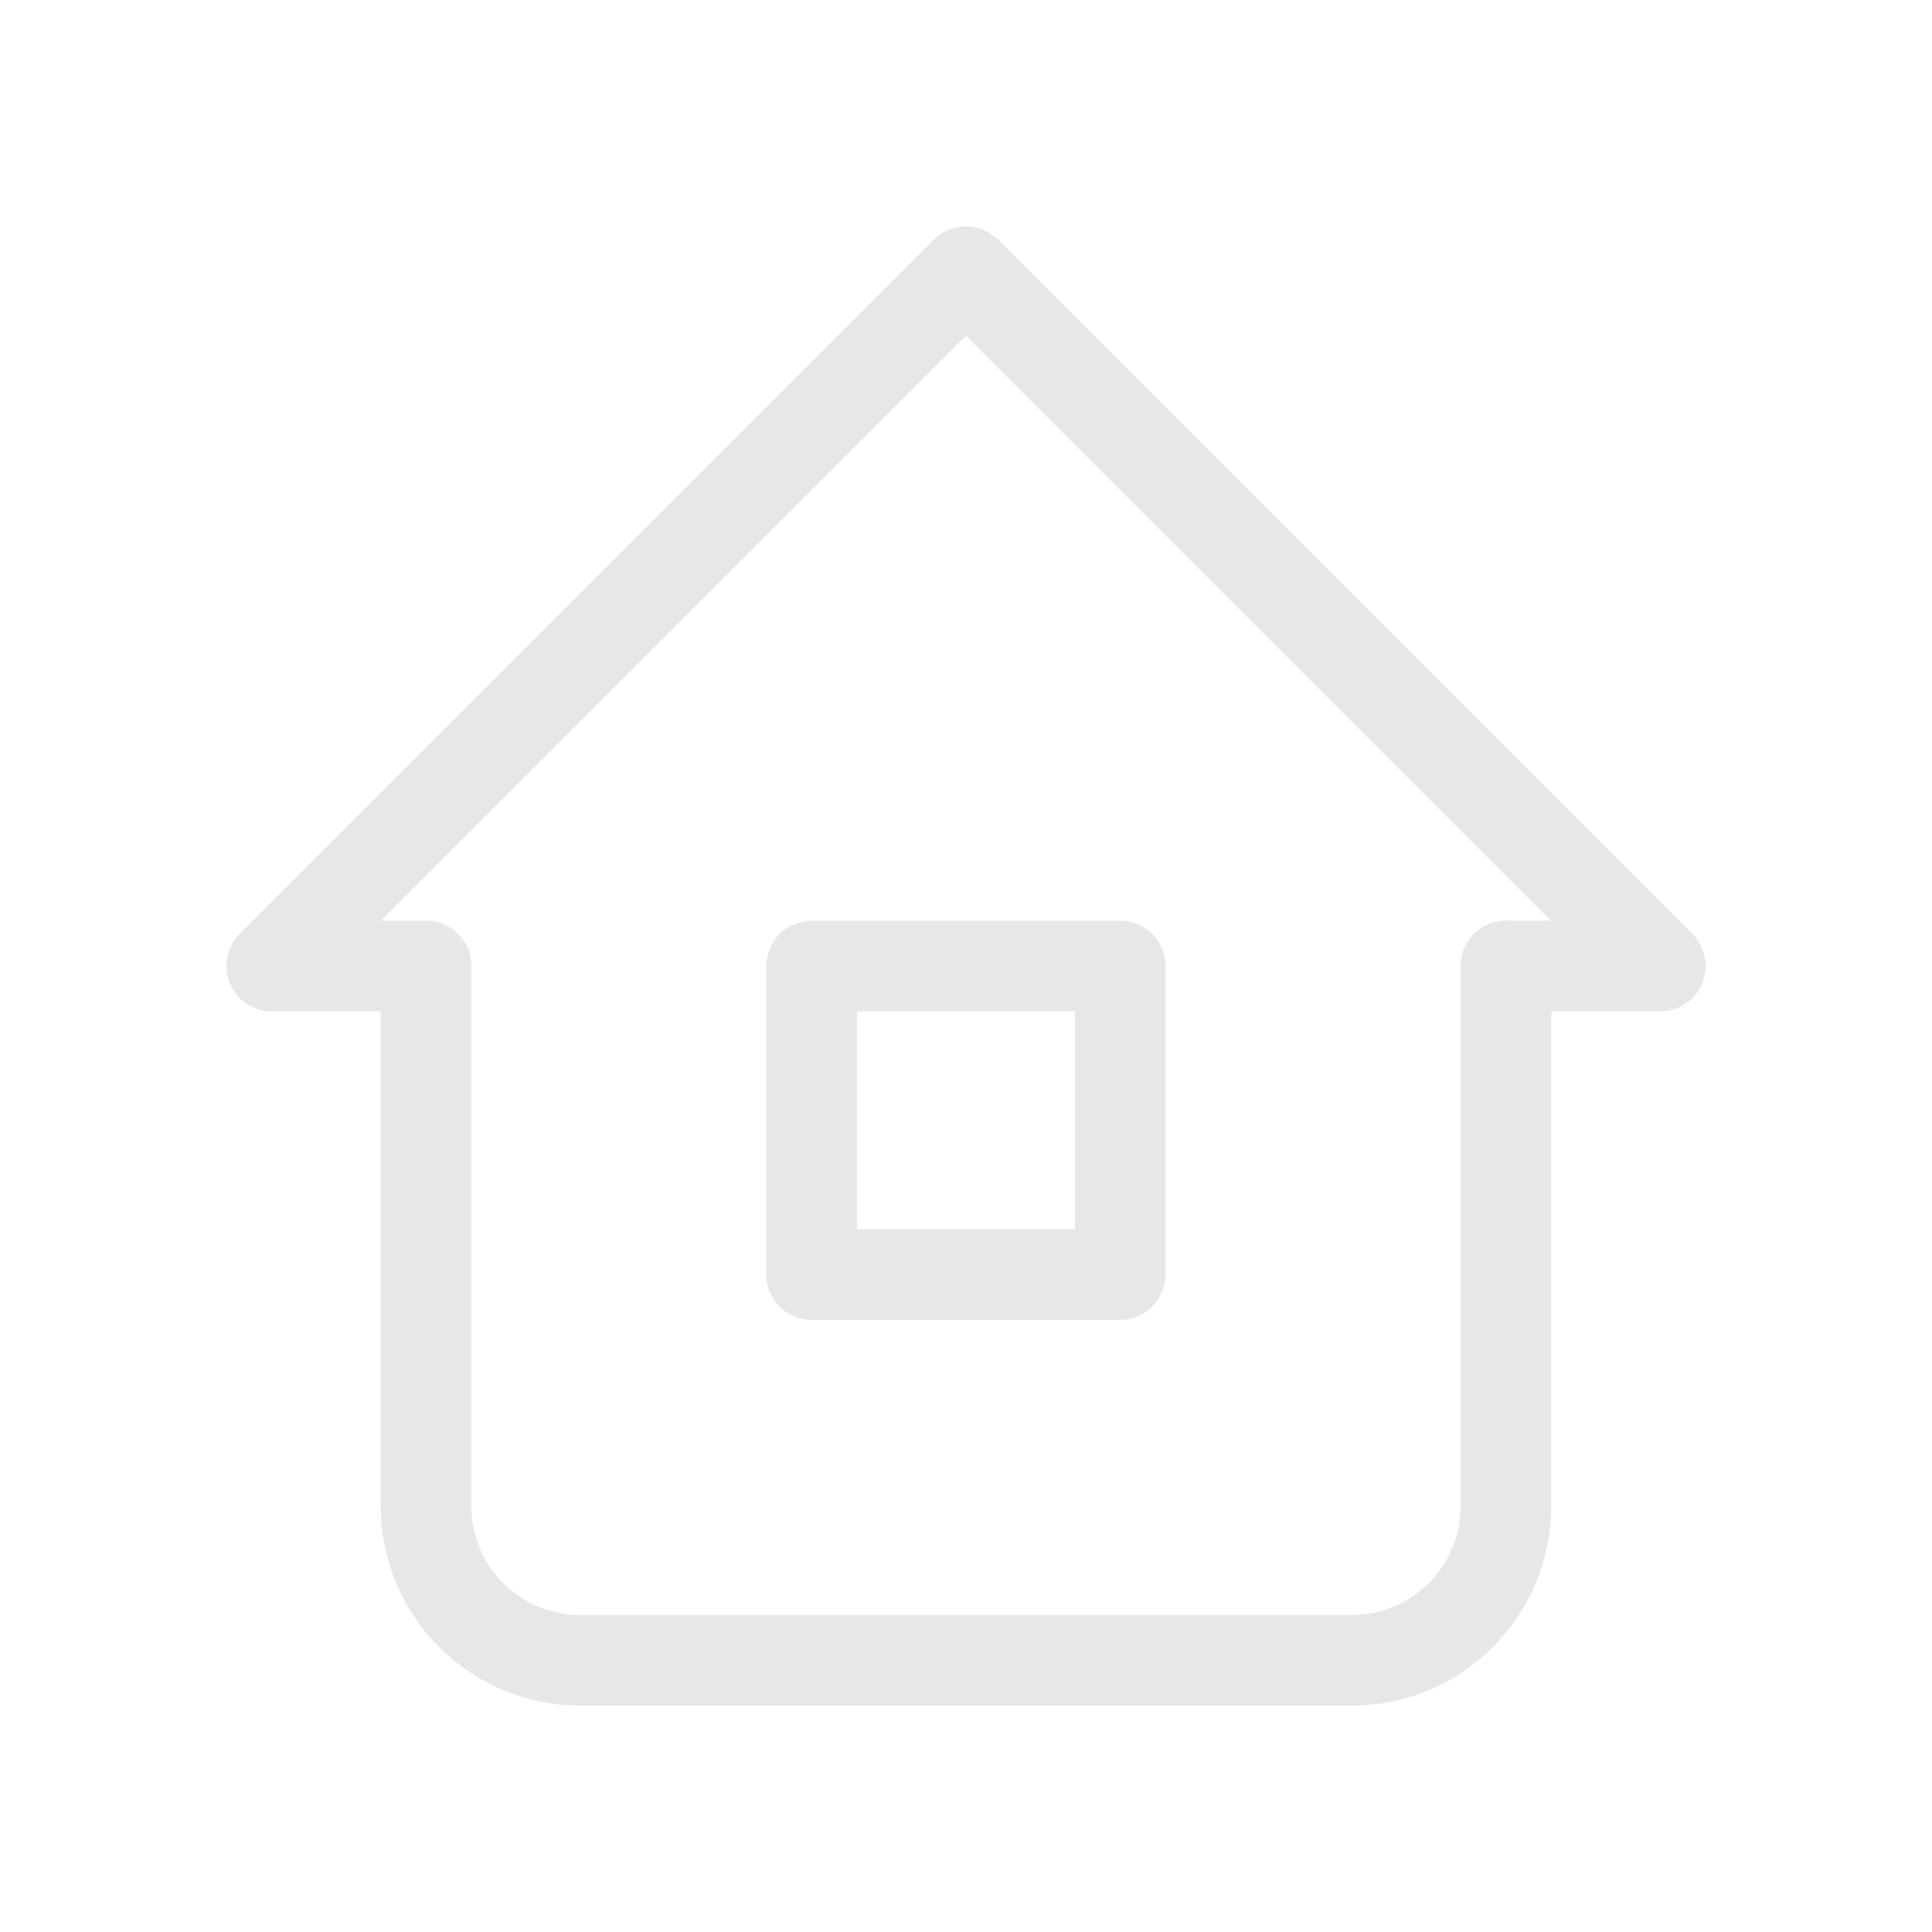
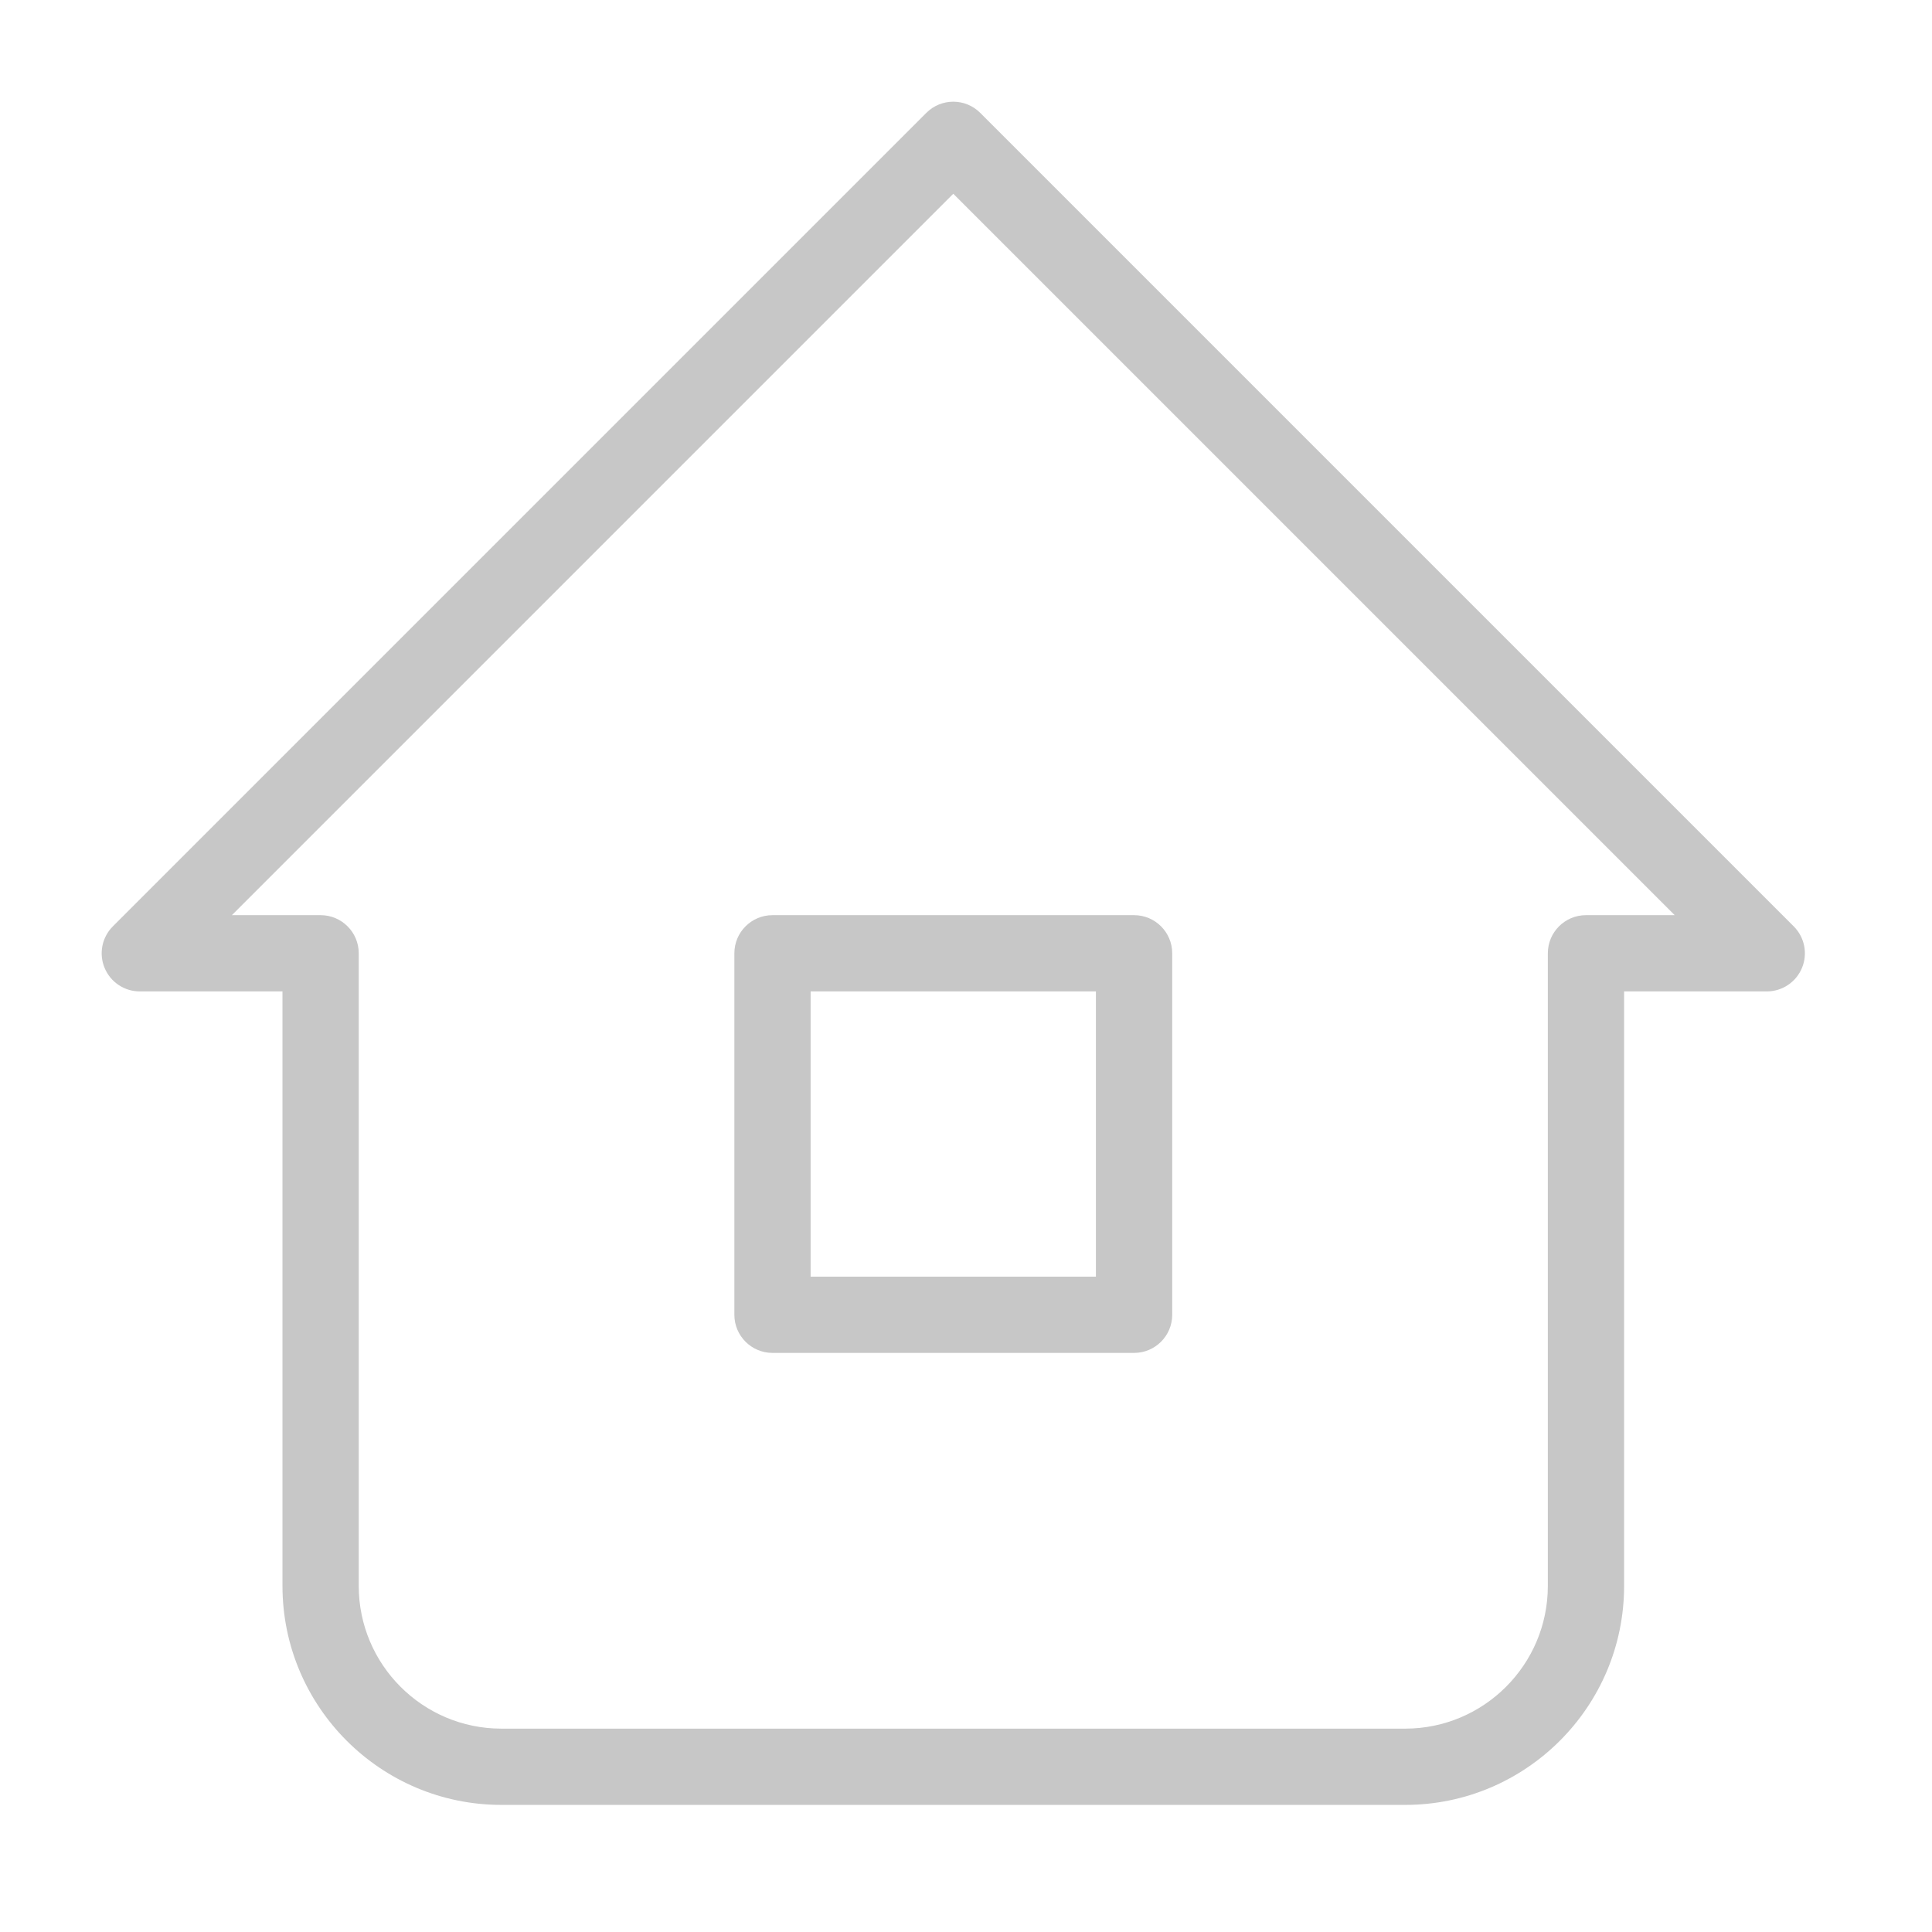
- <svg xmlns="http://www.w3.org/2000/svg" width="32px" height="32px" viewBox="0 0 32 32" version="1.1">
-   <defs>
-     <filter id="filter-1">
-       <feColorMatrix in="SourceGraphic" type="matrix" values="0 0 0 0 0.8 0 0 0 0 0.8 0 0 0 0 0.8 0 0 0 1 0" />
-     </filter>
-   </defs>
-   <g id="desktop_Account-Adresses" stroke="none" stroke-width="1" fill="none" fill-rule="evenodd" stroke-linecap="round" stroke-linejoin="round">
-     <g filter="url(#filter-1)" id="home-2">
-       <g transform="translate(4.5, 4.5)">
-         <polyline id="Path" stroke="#000000" stroke-width="1.5" points="2.556 11.5 1.77635684e-15 11.5 11.5 0 23 11.5 20.444 11.5" />
-         <path d="M2.556,11.5 L2.556,20.444 C2.556,21.856 3.7,23 5.111,23 L17.889,23 C19.3,23 20.444,21.856 20.444,20.444 L20.444,11.5" id="Path" stroke="#000000" stroke-width="1.5" />
-         <rect id="Rectangle" stroke="#000000" stroke-width="1.5" x="8.944" y="11.5" width="5.111" height="5.111" />
-       </g>
-     </g>
+ <svg xmlns="http://www.w3.org/2000/svg" width="38px" height="38px" viewBox="0 0 38 38" version="1.1">
+   <g id="desktop_Account-Adresses" stroke="none" stroke-width="1" fill="none" fill-rule="evenodd">
+     <path d="M15.944,25.11 L21.555,25.11 L21.555,19.5 L15.944,19.5 L15.944,25.11 Z M22.306,26.61 L15.194,26.61 C14.78,26.61 14.444,26.274 14.444,25.86 L14.444,18.75 C14.444,18.336 14.78,18 15.194,18 L22.306,18 C22.72,18 23.056,18.336 23.056,18.75 L23.056,25.86 C23.056,26.274 22.72,26.61 22.306,26.61 L22.306,26.61 Z M7.056,18.75 L7.056,31.194 C7.056,32.741 8.314,34 9.861,34 L27.639,34 C29.186,34 30.444,32.741 30.444,31.194 L30.444,18.75 C30.444,18.336 30.78,18 31.194,18 L32.939,18 L18.75,3.811 L4.561,18 L6.306,18 C6.72,18 7.056,18.336 7.056,18.75 L7.056,18.75 Z M27.639,35.5 L9.861,35.5 C7.487,35.5 5.556,33.568 5.556,31.194 L5.556,19.5 L2.75,19.5 C2.446,19.5 2.173,19.317 2.057,19.037 C1.941,18.757 2.005,18.435 2.22,18.22 L18.22,2.22 C18.513,1.927 18.987,1.927 19.28,2.22 L35.28,18.22 C35.495,18.435 35.559,18.757 35.443,19.037 C35.327,19.317 35.054,19.5 34.75,19.5 L31.944,19.5 L31.944,31.194 C31.944,33.568 30.013,35.5 27.639,35.5 L27.639,35.5 Z" id="Fill-1" fill="#C7C7C7" />
  </g>
</svg>
